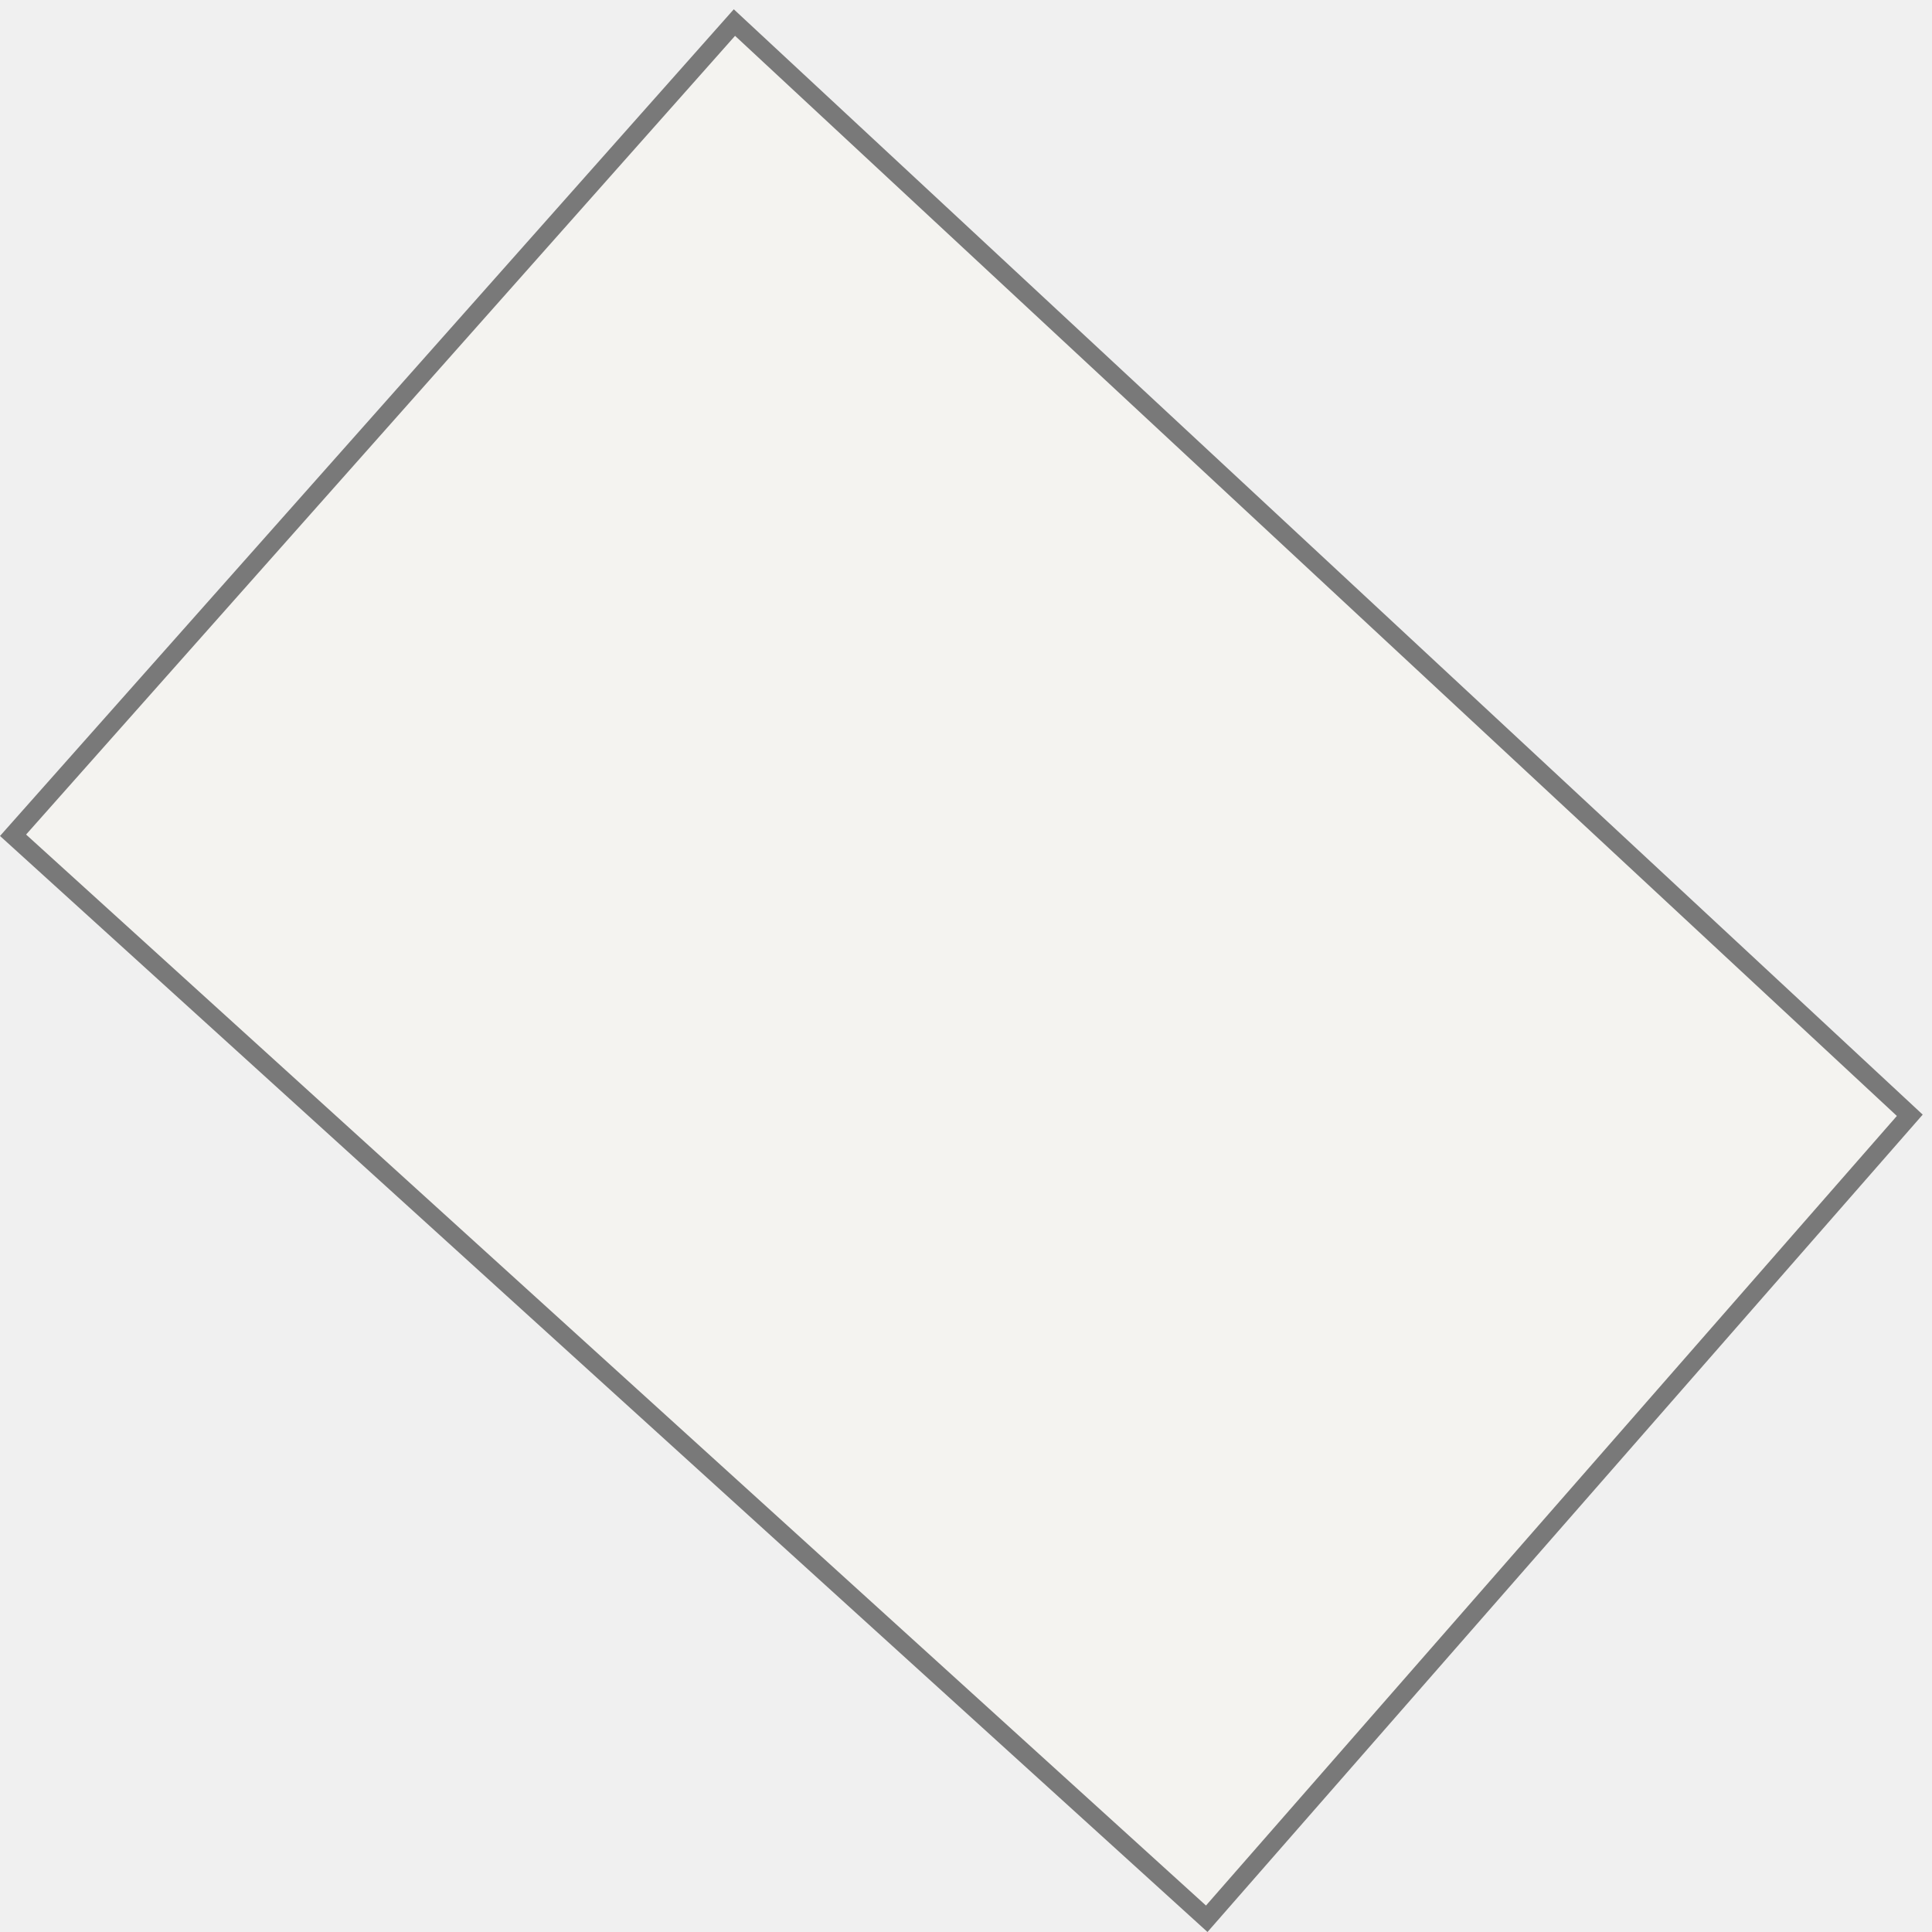
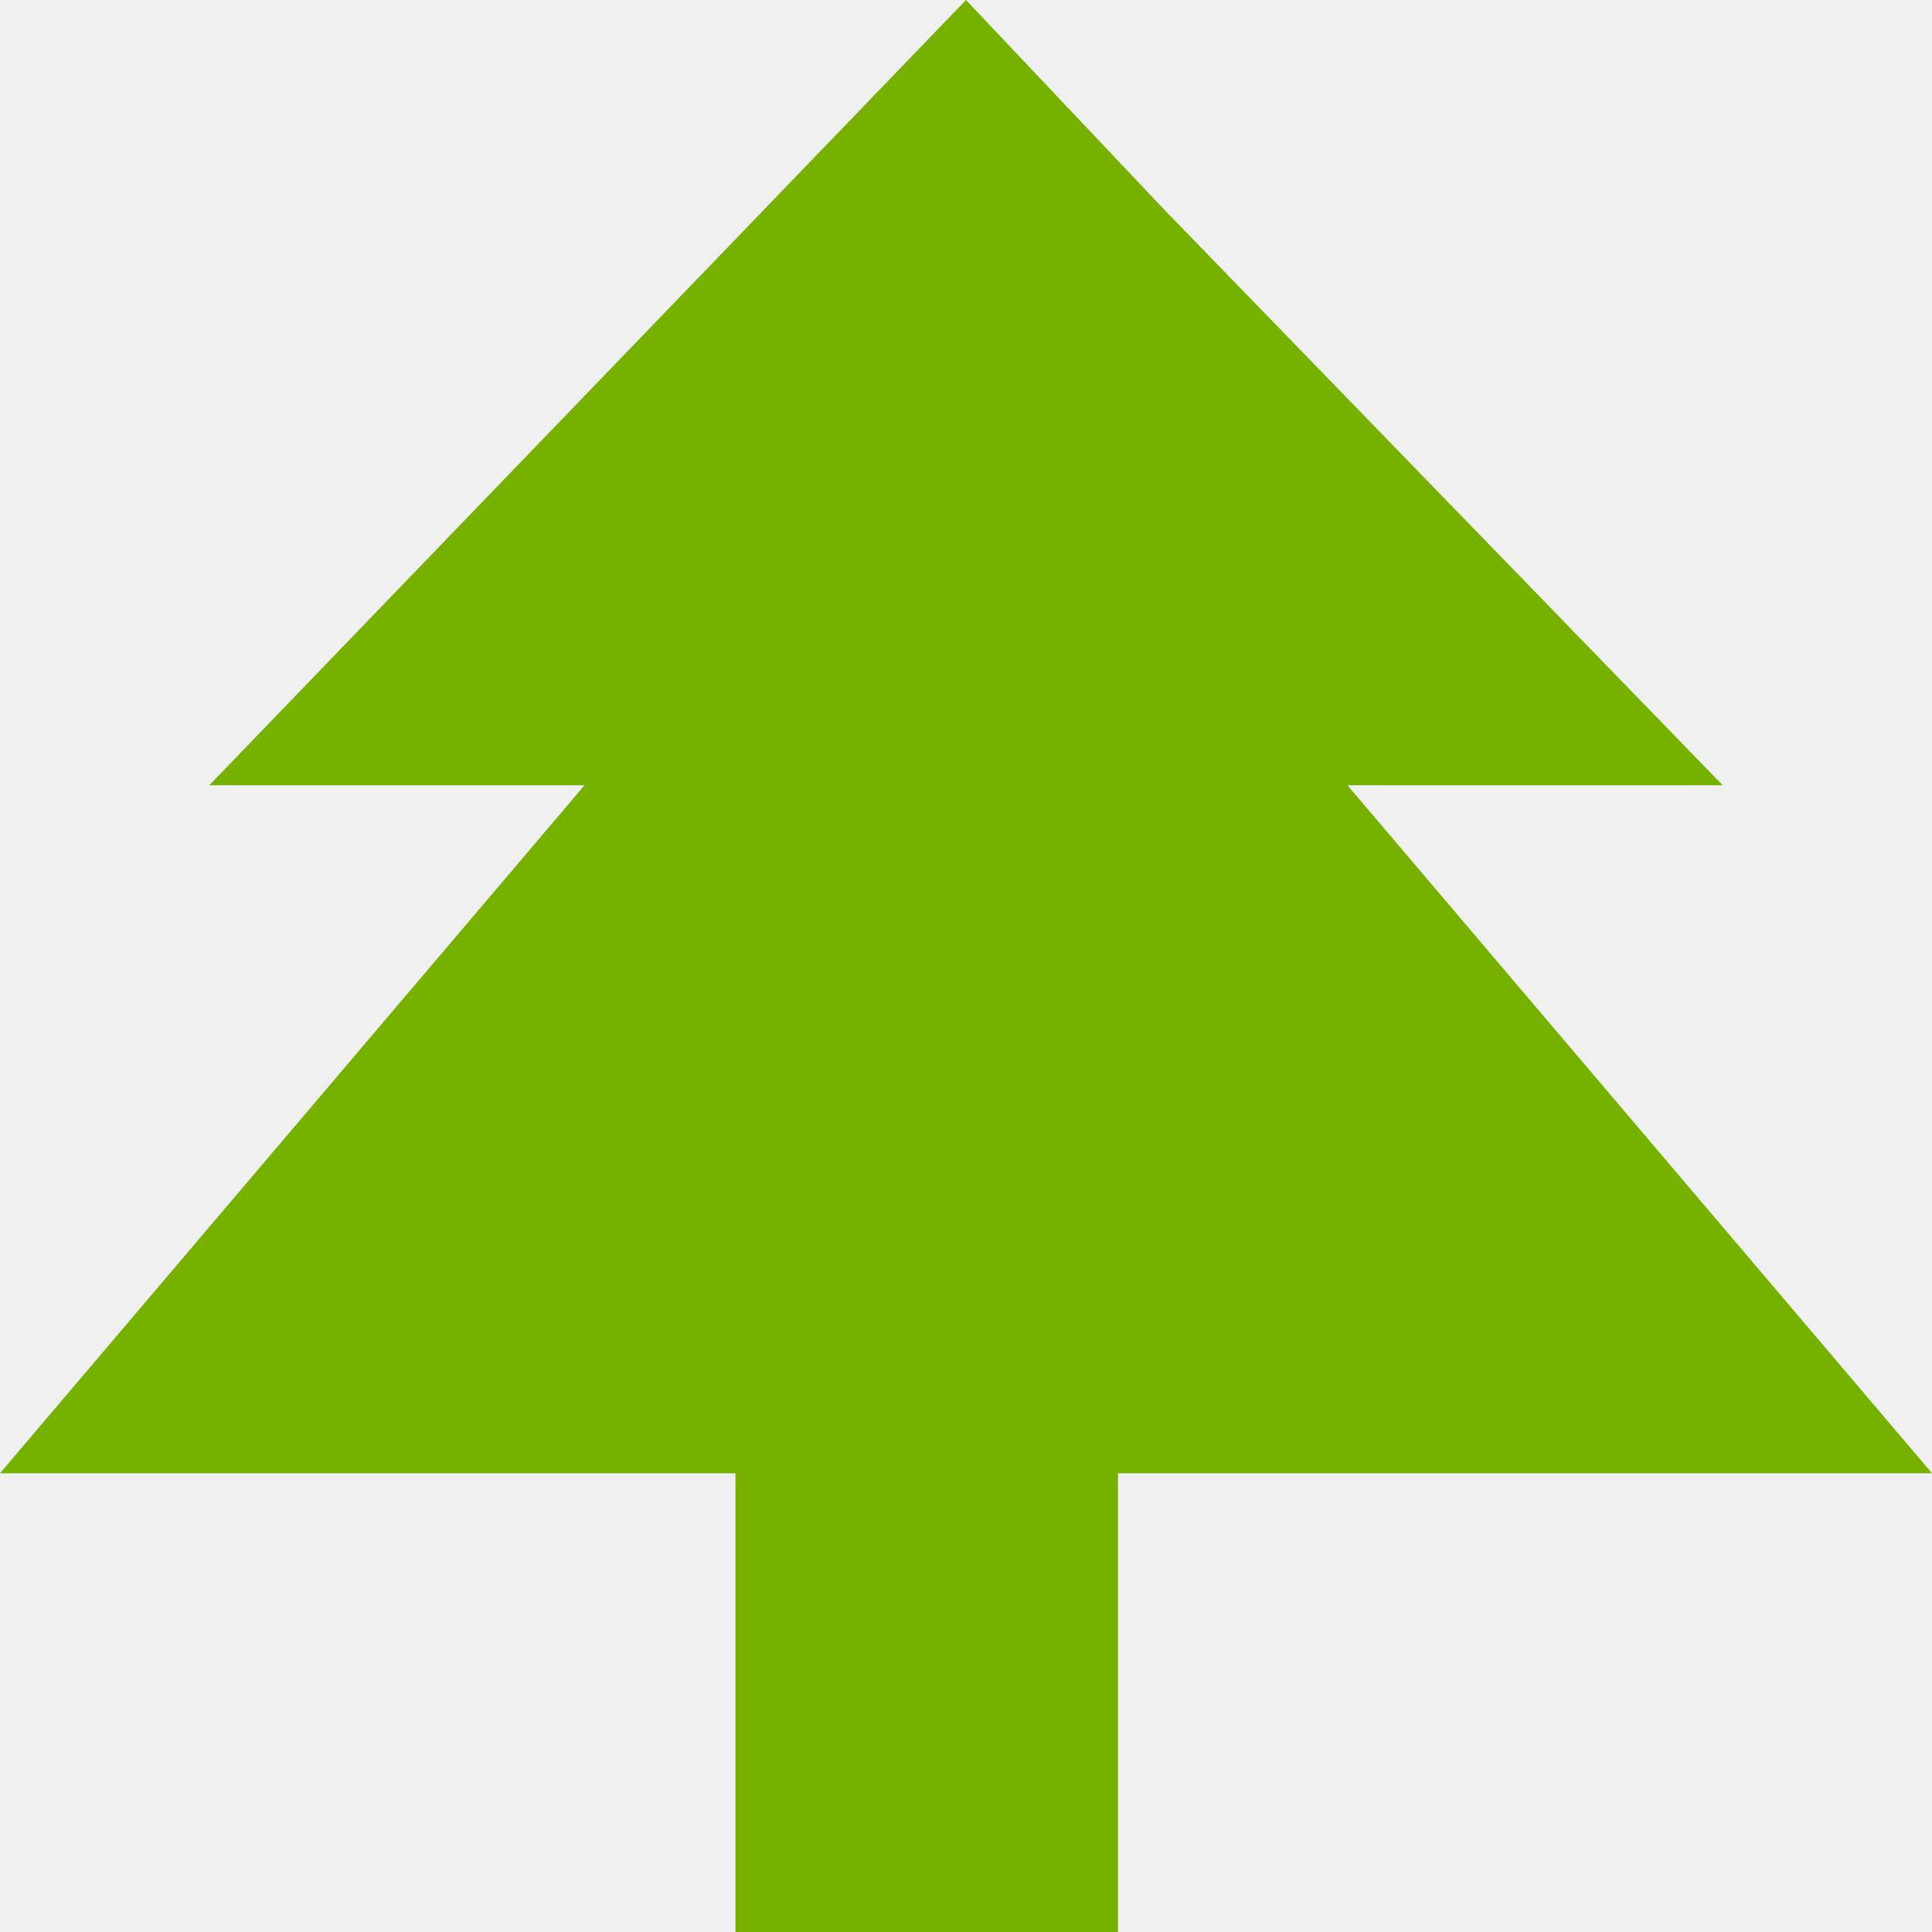
- <svg xmlns="http://www.w3.org/2000/svg" version="1.1" width="104px" height="104px">
-   <defs>
-     <mask fill="white" id="clip293">
-       <path d="M 39.5 0.5  L 0 45  L 65 104  L 103.5 60  L 39.5 0.5  Z " fill-rule="evenodd" />
-     </mask>
-   </defs>
-   <g transform="matrix(1 0 0 1 -193 -139 )">
-     <path d="M 39.5 0.5  L 0 45  L 65 104  L 103.5 60  L 39.5 0.5  Z " fill-rule="nonzero" fill="#f4f3f0" stroke="none" transform="matrix(1 0 0 1 193 139 )" />
-     <path d="M 39.5 0.5  L 0 45  L 65 104  L 103.5 60  L 39.5 0.5  Z " stroke-width="2" stroke="#797979" fill="none" transform="matrix(1 0 0 1 193 139 )" mask="url(#clip293)" />
+ <svg xmlns="http://www.w3.org/2000/svg" version="1.1" width="9px" height="9px">
+   <g transform="matrix(1 0 0 1 -41 -175 )">
+     <path d="M 2.723 3.658  L 0 6.863  L 3.426 6.863  L 3.426 9  L 5.208 9  L 5.208 6.863  L 9 6.863  L 6.277 3.658  L 8.025 3.658  L 5.421 0.974  L 4.5 0  L 0.975 3.658  L 2.723 3.658  Z " fill-rule="nonzero" fill="#76b100" stroke="none" transform="matrix(1 0 0 1 41 175 )" />
  </g>
</svg>
